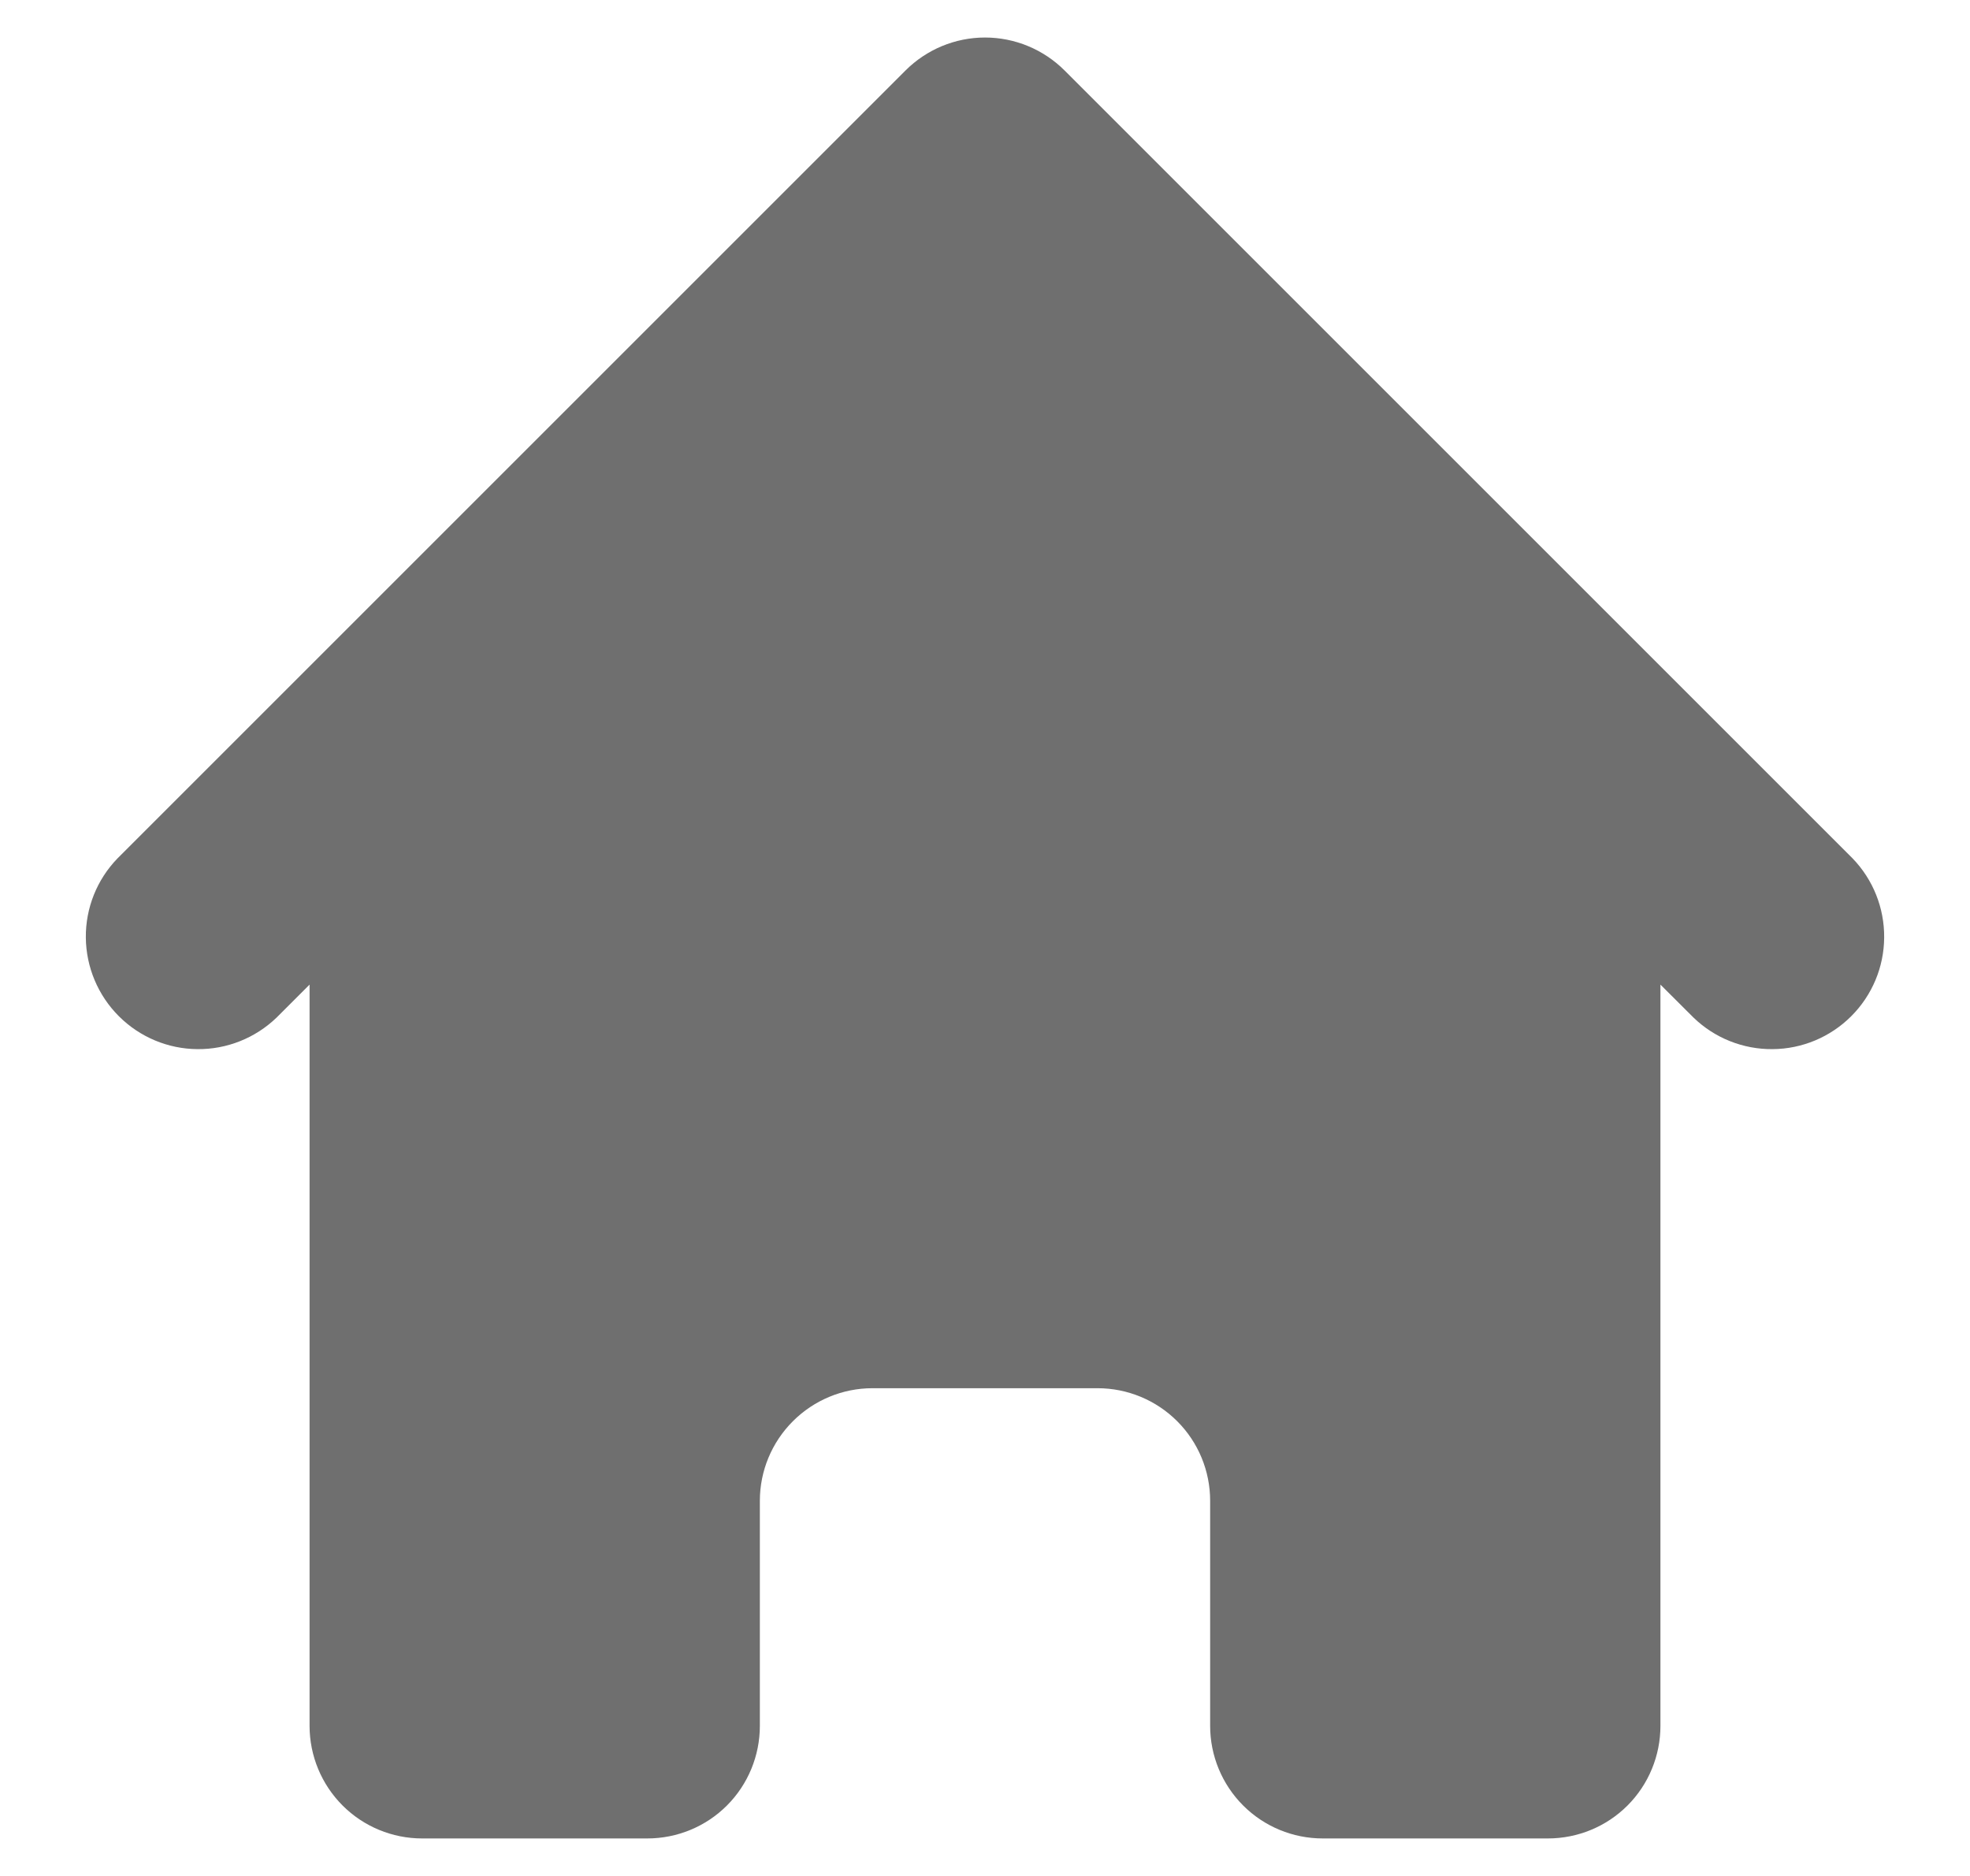
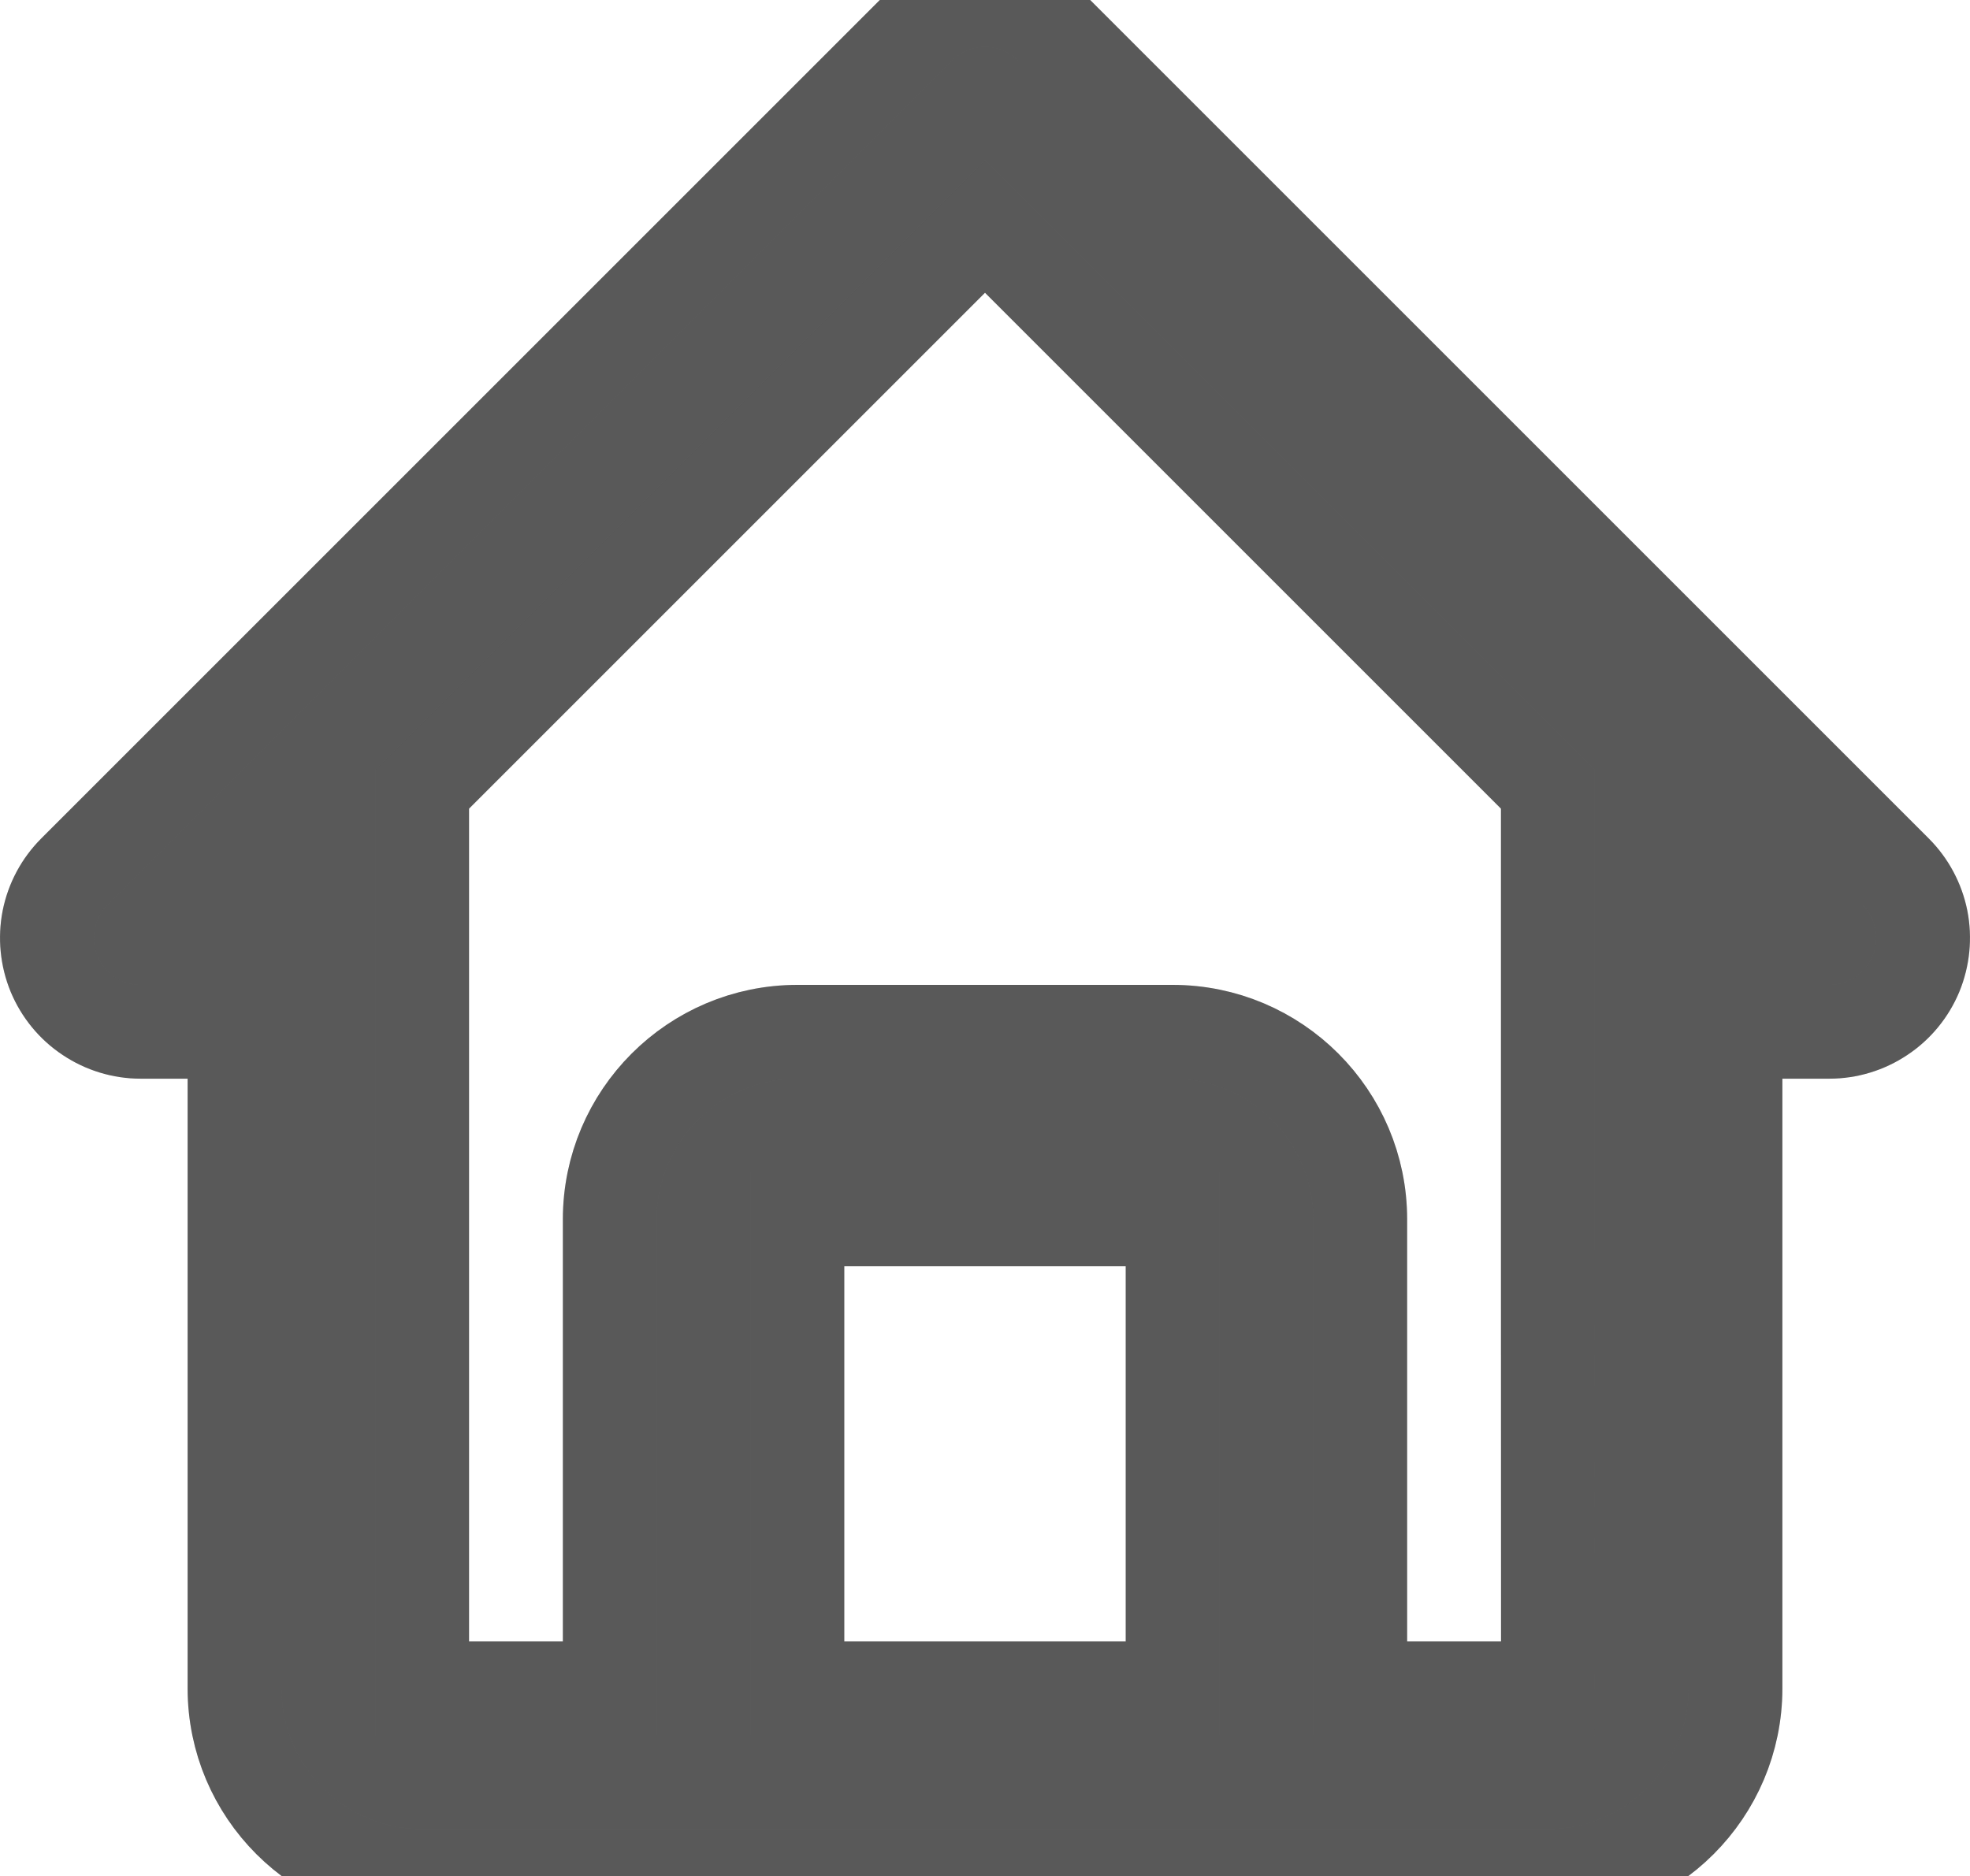
<svg xmlns="http://www.w3.org/2000/svg" width="21" height="20" viewBox="0 0 21 20" fill="none">
-   <path d="M11.349 0.752C11.124 0.527 10.819 0.4 10.5 0.4C10.182 0.4 9.877 0.527 9.652 0.752L1.252 9.152C1.033 9.378 0.912 9.681 0.915 9.996C0.918 10.31 1.044 10.611 1.267 10.834C1.489 11.056 1.79 11.183 2.105 11.185C2.419 11.188 2.722 11.067 2.949 10.848L3.3 10.497V18.4C3.3 18.718 3.427 19.024 3.652 19.249C3.877 19.474 4.182 19.6 4.5 19.6H6.9C7.219 19.6 7.524 19.474 7.749 19.249C7.974 19.024 8.1 18.718 8.1 18.4V16C8.1 15.682 8.227 15.377 8.452 15.152C8.677 14.927 8.982 14.8 9.3 14.8H11.7C12.019 14.8 12.324 14.927 12.549 15.152C12.774 15.377 12.9 15.682 12.9 16V18.4C12.9 18.718 13.027 19.024 13.252 19.249C13.477 19.474 13.782 19.6 14.1 19.6H16.5C16.819 19.6 17.124 19.474 17.349 19.249C17.574 19.024 17.7 18.718 17.7 18.4V10.497L18.052 10.848C18.278 11.067 18.581 11.188 18.896 11.185C19.211 11.183 19.512 11.056 19.734 10.834C19.957 10.611 20.083 10.31 20.085 9.996C20.088 9.681 19.967 9.378 19.749 9.152L11.349 0.752Z" fill="#6F6F6F" />
+   <path d="M1.5 11H2.5V18C2.5 19.103 3.397 20 4.5 20H16.5C17.603 20 18.5 19.103 18.5 18V11H19.5C19.698 11 19.891 10.941 20.055 10.831C20.22 10.722 20.348 10.565 20.424 10.383C20.499 10.2 20.519 9.999 20.481 9.805C20.442 9.611 20.347 9.433 20.207 9.293L11.207 0.293C11.114 0.2 11.004 0.126 10.883 0.076C10.761 0.026 10.631 -0 10.5 -0C10.369 -0 10.239 0.026 10.117 0.076C9.996 0.126 9.886 0.2 9.793 0.293L0.793 9.293C0.653 9.433 0.558 9.611 0.519 9.805C0.481 9.999 0.501 10.2 0.576 10.383C0.652 10.565 0.78 10.722 0.945 10.831C1.109 10.941 1.302 11 1.5 11ZM8.5 18V13H12.5V18H8.5ZM10.5 2.414L16.5 8.414V13L16.501 18H14.5V13C14.5 11.897 13.603 11 12.5 11H8.5C7.397 11 6.5 11.897 6.5 13V18H4.5V8.414L10.5 2.414Z" fill="#6F6F6F" />
+   <path d="M1.5 11H2.5V18C2.5 19.103 3.397 20 4.5 20H16.5C17.603 20 18.5 19.103 18.5 18V11H19.5C19.698 11 19.891 10.941 20.055 10.831C20.22 10.722 20.348 10.565 20.424 10.383C20.499 10.2 20.519 9.999 20.481 9.805C20.442 9.611 20.347 9.433 20.207 9.293L11.207 0.293C11.114 0.2 11.004 0.126 10.883 0.076C10.761 0.026 10.631 -0 10.5 -0C10.369 -0 10.239 0.026 10.117 0.076C9.996 0.126 9.886 0.2 9.793 0.293L0.793 9.293C0.653 9.433 0.558 9.611 0.519 9.805C0.481 9.999 0.501 10.2 0.576 10.383C0.652 10.565 0.78 10.722 0.945 10.831C1.109 10.941 1.302 11 1.5 11ZM8.5 18V13H12.5V18H8.5ZM10.5 2.414L16.5 8.414V13L16.501 18H14.5V13C14.5 11.897 13.603 11 12.5 11H8.5C7.397 11 6.5 11.897 6.5 13V18H4.5V8.414L10.5 2.414Z" fill="black" fill-opacity="0.2" />
+   <path d="M1.5 11H2.5V18C2.5 19.103 3.397 20 4.5 20H16.5C17.603 20 18.5 19.103 18.5 18V11H19.5C19.698 11 19.891 10.941 20.055 10.831C20.22 10.722 20.348 10.565 20.424 10.383C20.499 10.2 20.519 9.999 20.481 9.805C20.442 9.611 20.347 9.433 20.207 9.293L11.207 0.293C11.114 0.2 11.004 0.126 10.883 0.076C10.761 0.026 10.631 -0 10.5 -0C10.369 -0 10.239 0.026 10.117 0.076C9.996 0.126 9.886 0.2 9.793 0.293L0.793 9.293C0.653 9.433 0.558 9.611 0.519 9.805C0.481 9.999 0.501 10.2 0.576 10.383C0.652 10.565 0.78 10.722 0.945 10.831C1.109 10.941 1.302 11 1.5 11ZM8.5 18V13H12.5V18H8.5ZM10.5 2.414L16.5 8.414V13L16.501 18H14.5V13C14.5 11.897 13.603 11 12.5 11H8.5C7.397 11 6.5 11.897 6.5 13V18H4.5V8.414L10.5 2.414Z" stroke="#6F6F6F" />
+   <path d="M1.5 11H2.5V18C2.5 19.103 3.397 20 4.5 20H16.5C17.603 20 18.5 19.103 18.5 18V11H19.5C19.698 11 19.891 10.941 20.055 10.831C20.22 10.722 20.348 10.565 20.424 10.383C20.499 10.2 20.519 9.999 20.481 9.805C20.442 9.611 20.347 9.433 20.207 9.293L11.207 0.293C11.114 0.2 11.004 0.126 10.883 0.076C10.761 0.026 10.631 -0 10.5 -0C10.369 -0 10.239 0.026 10.117 0.076C9.996 0.126 9.886 0.2 9.793 0.293L0.793 9.293C0.653 9.433 0.558 9.611 0.519 9.805C0.481 9.999 0.501 10.2 0.576 10.383C0.652 10.565 0.78 10.722 0.945 10.831C1.109 10.941 1.302 11 1.5 11ZM8.5 18V13H12.5V18H8.5ZM10.5 2.414L16.5 8.414V13L16.501 18H14.5V13C14.5 11.897 13.603 11 12.5 11H8.5C7.397 11 6.5 11.897 6.5 13V18H4.5V8.414L10.5 2.414Z" stroke="black" stroke-opacity="0.2" />
</svg>
